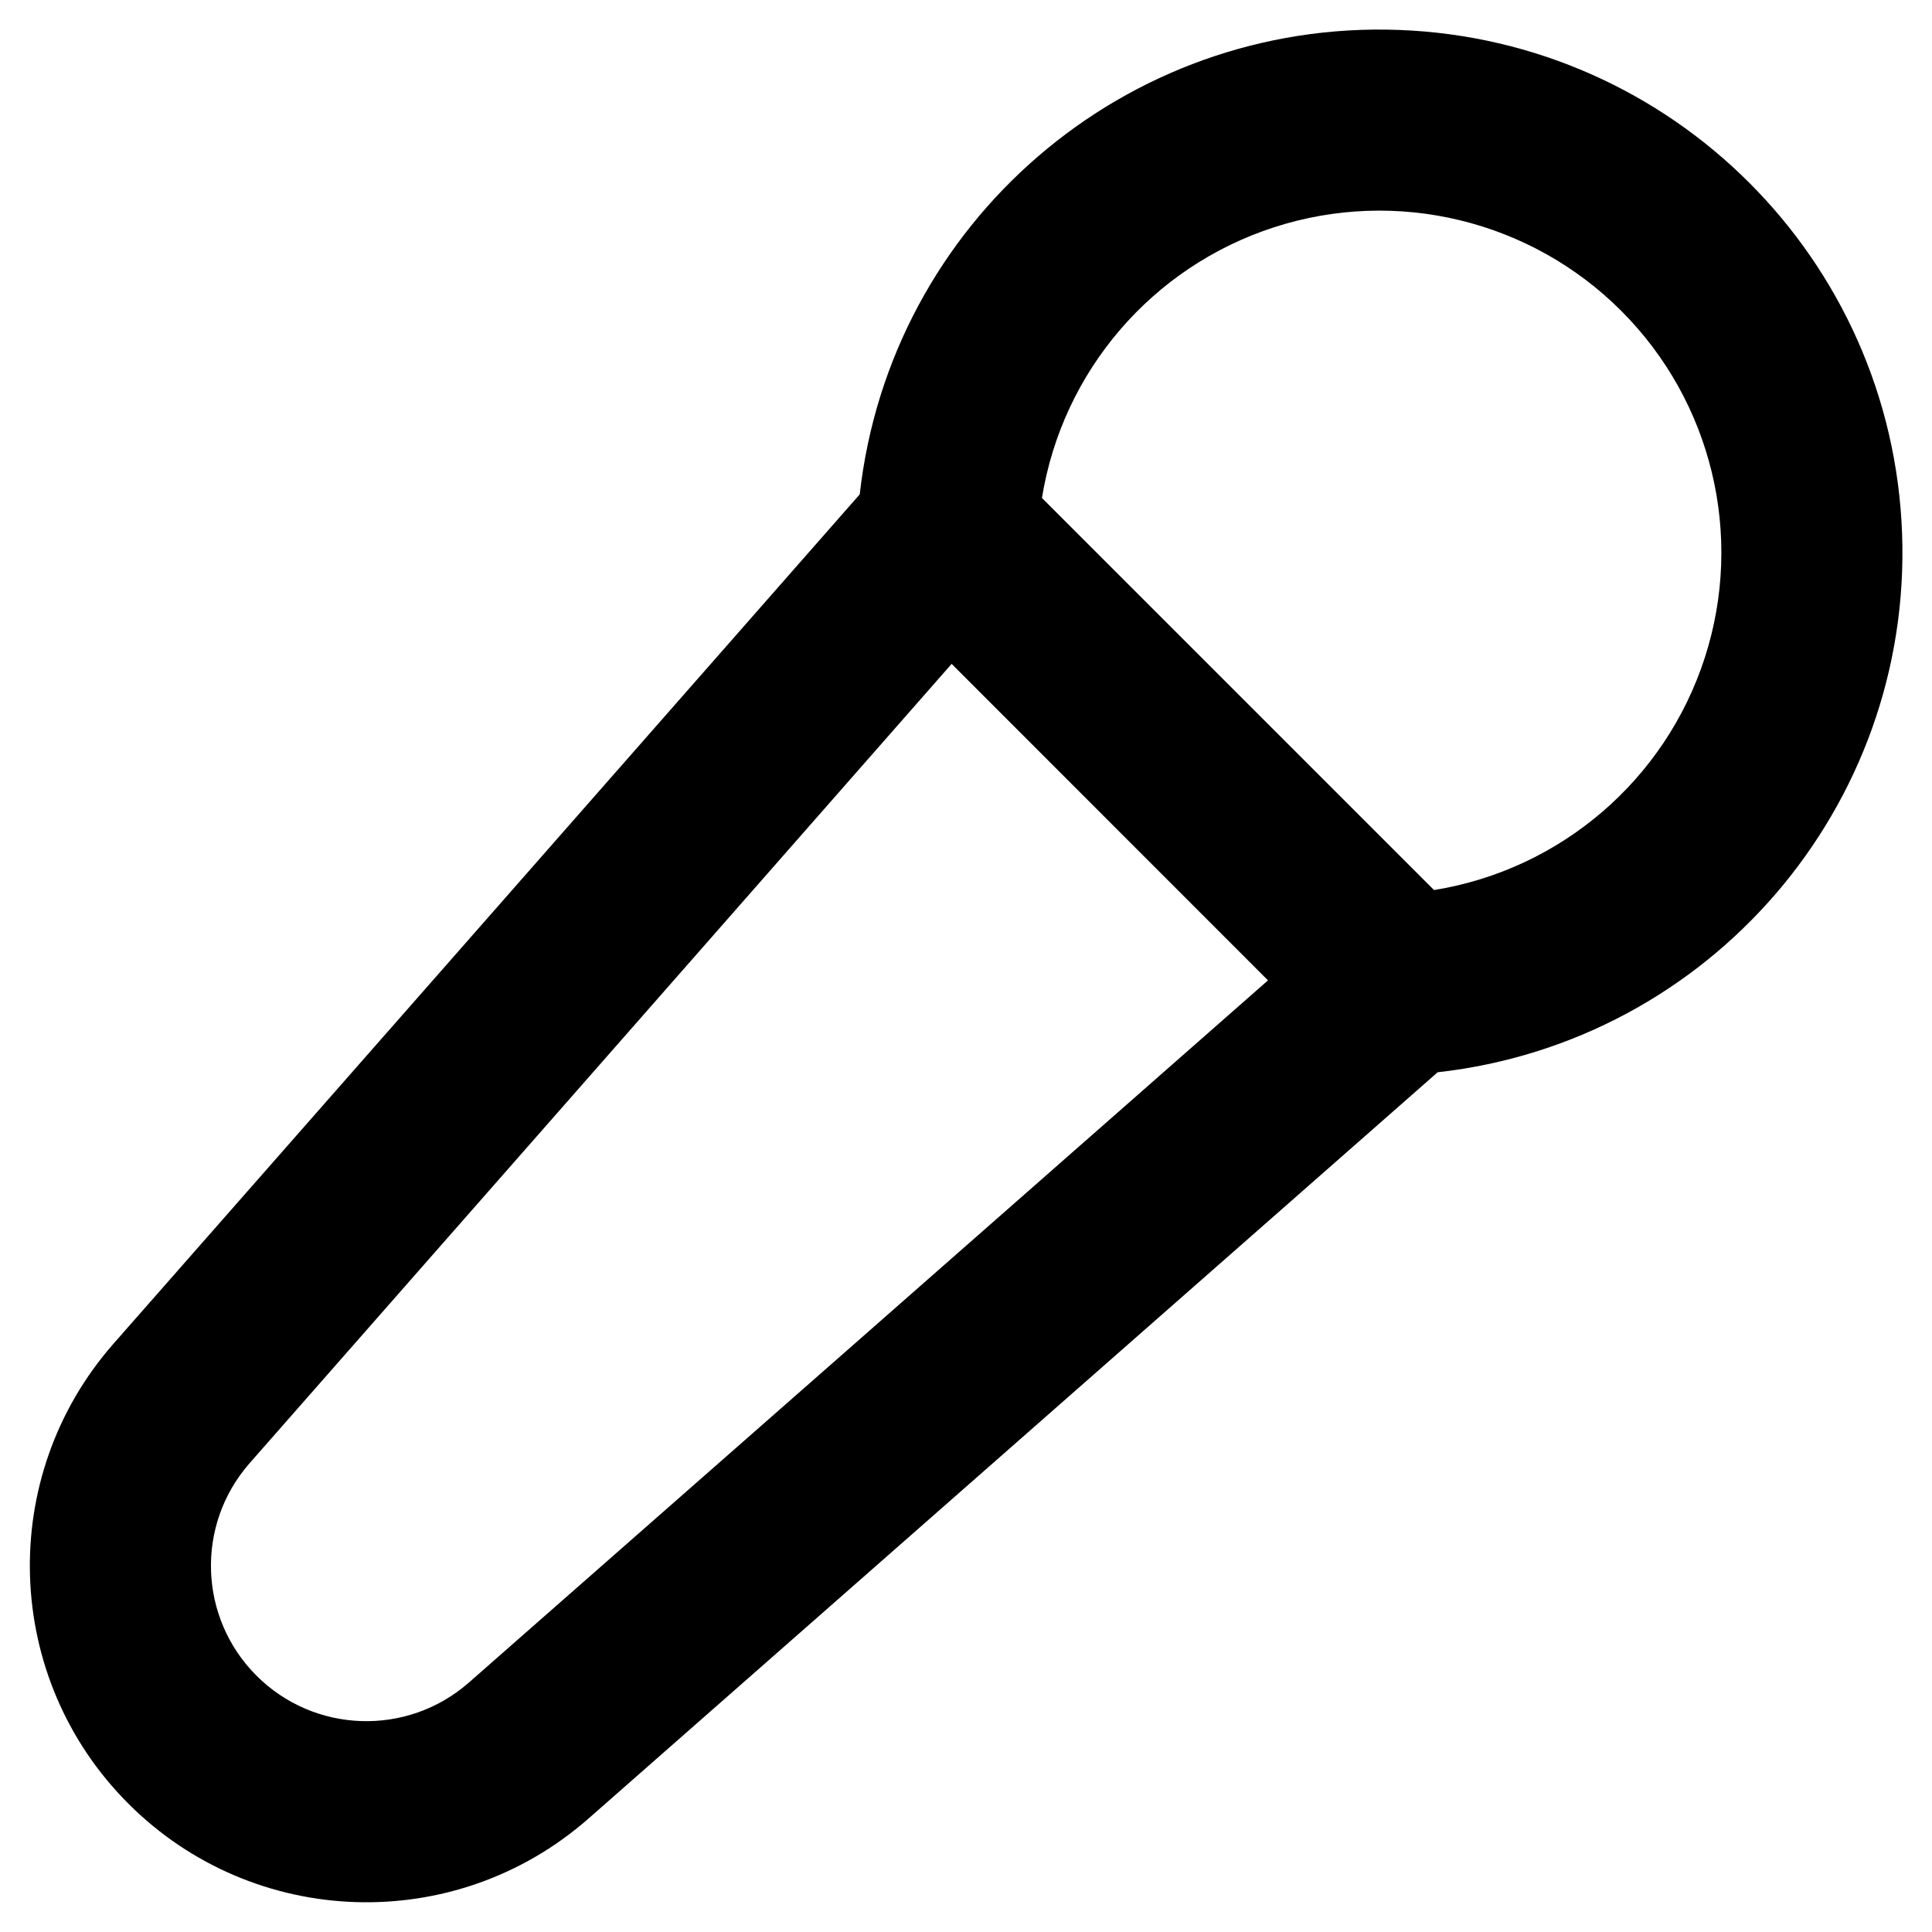
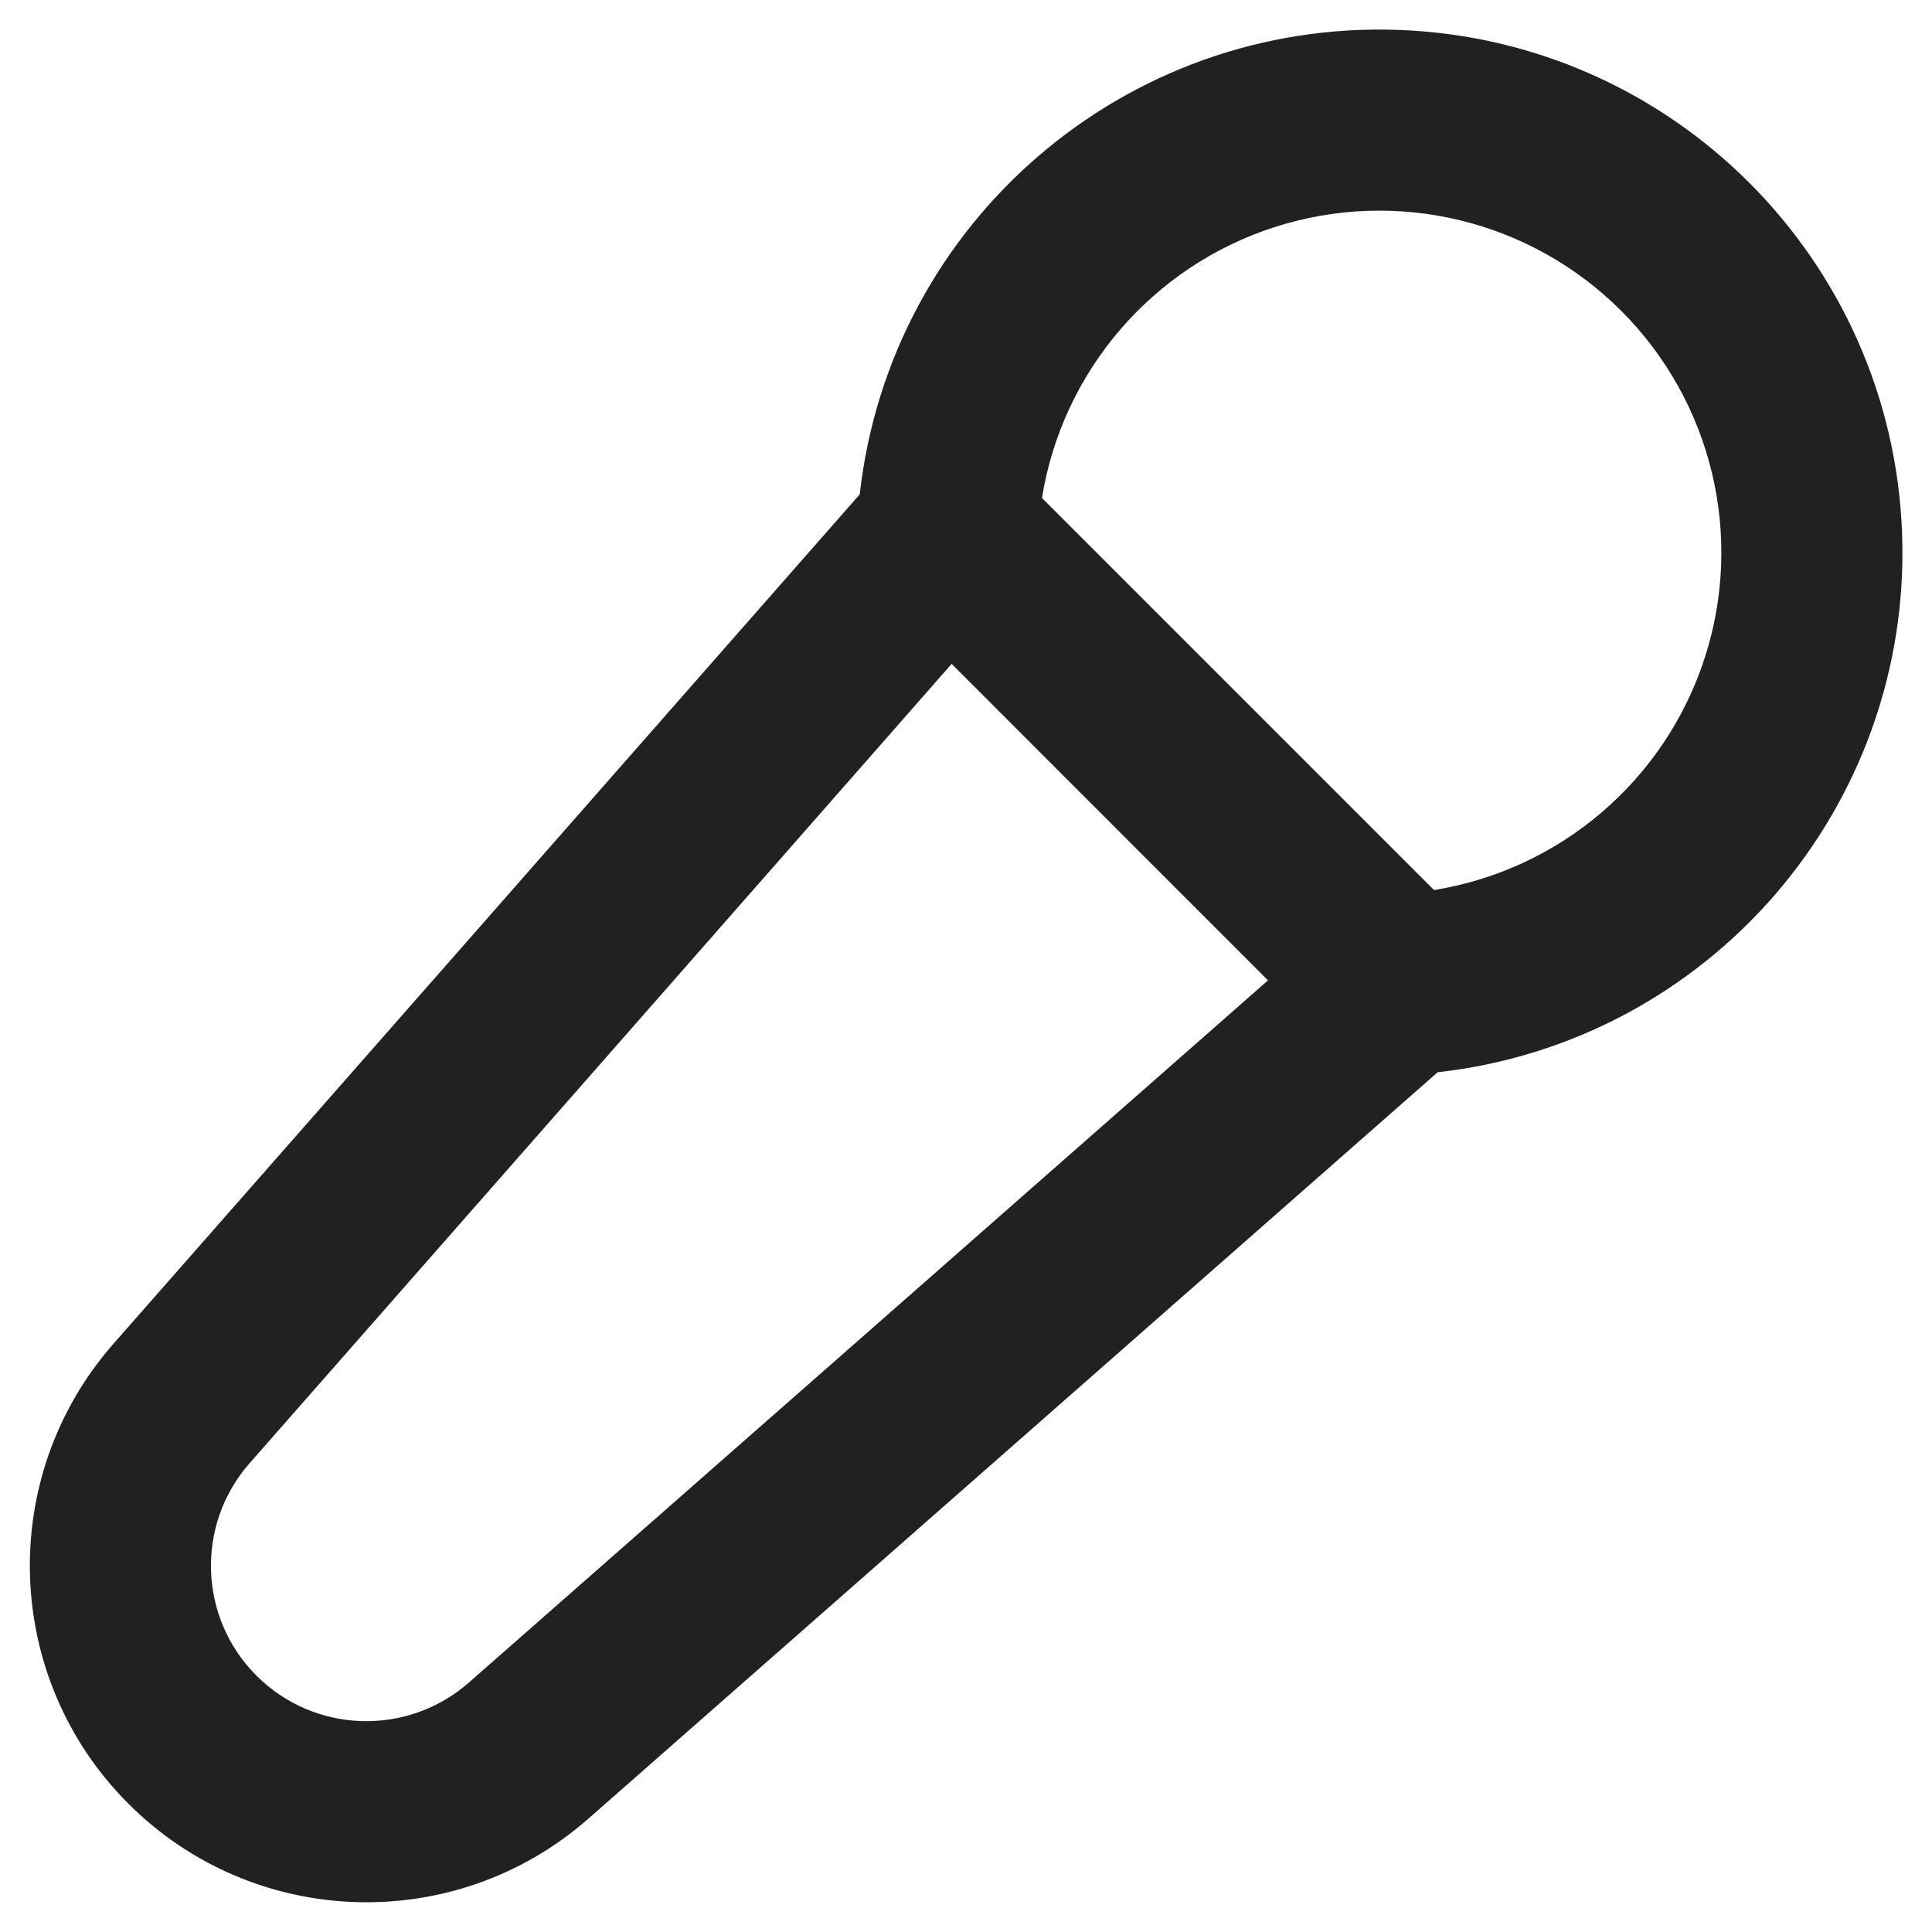
- <svg data-encore-id="icon" role="img" aria-hidden="true" viewBox="0 0 16 16" class="Svg-sc-ytk21e-0 Svg-img-icon-small">
-   <path d="M13.426 2.574a2.831 2.831 0 0 0-4.797 1.55l3.247 3.247a2.831 2.831 0 0 0 1.55-4.797zM10.5 8.118l-2.619-2.62A63303.13 63303.13 0 0 0 4.74 9.075L2.065 12.12a1.287 1.287 0 0 0 1.816 1.816l3.06-2.688 3.56-3.129zM7.12 4.094a4.331 4.331 0 1 1 4.786 4.786l-3.974 3.493-3.06 2.689a2.787 2.787 0 0 1-3.933-3.933l2.676-3.045 3.505-3.99z" />
+ <svg xmlns="http://www.w3.org/2000/svg" width="16" height="16" fill="none" viewBox="0 0 16 16">
+   <path d="M13.426 2.574a2.831 2.831 0 0 0-4.797 1.55l3.247 3.247a2.831 2.831 0 0 0 1.55-4.797zM10.5 8.118l-2.619-2.62A63303.13 63303.13 0 0 0 4.74 9.075L2.065 12.12a1.287 1.287 0 0 0 1.816 1.816l3.06-2.688 3.56-3.129zM7.12 4.094a4.331 4.331 0 1 1 4.786 4.786l-3.974 3.493-3.06 2.689a2.787 2.787 0 0 1-3.933-3.933l2.676-3.045 3.505-3.99z" fill="#212121" />
</svg>
